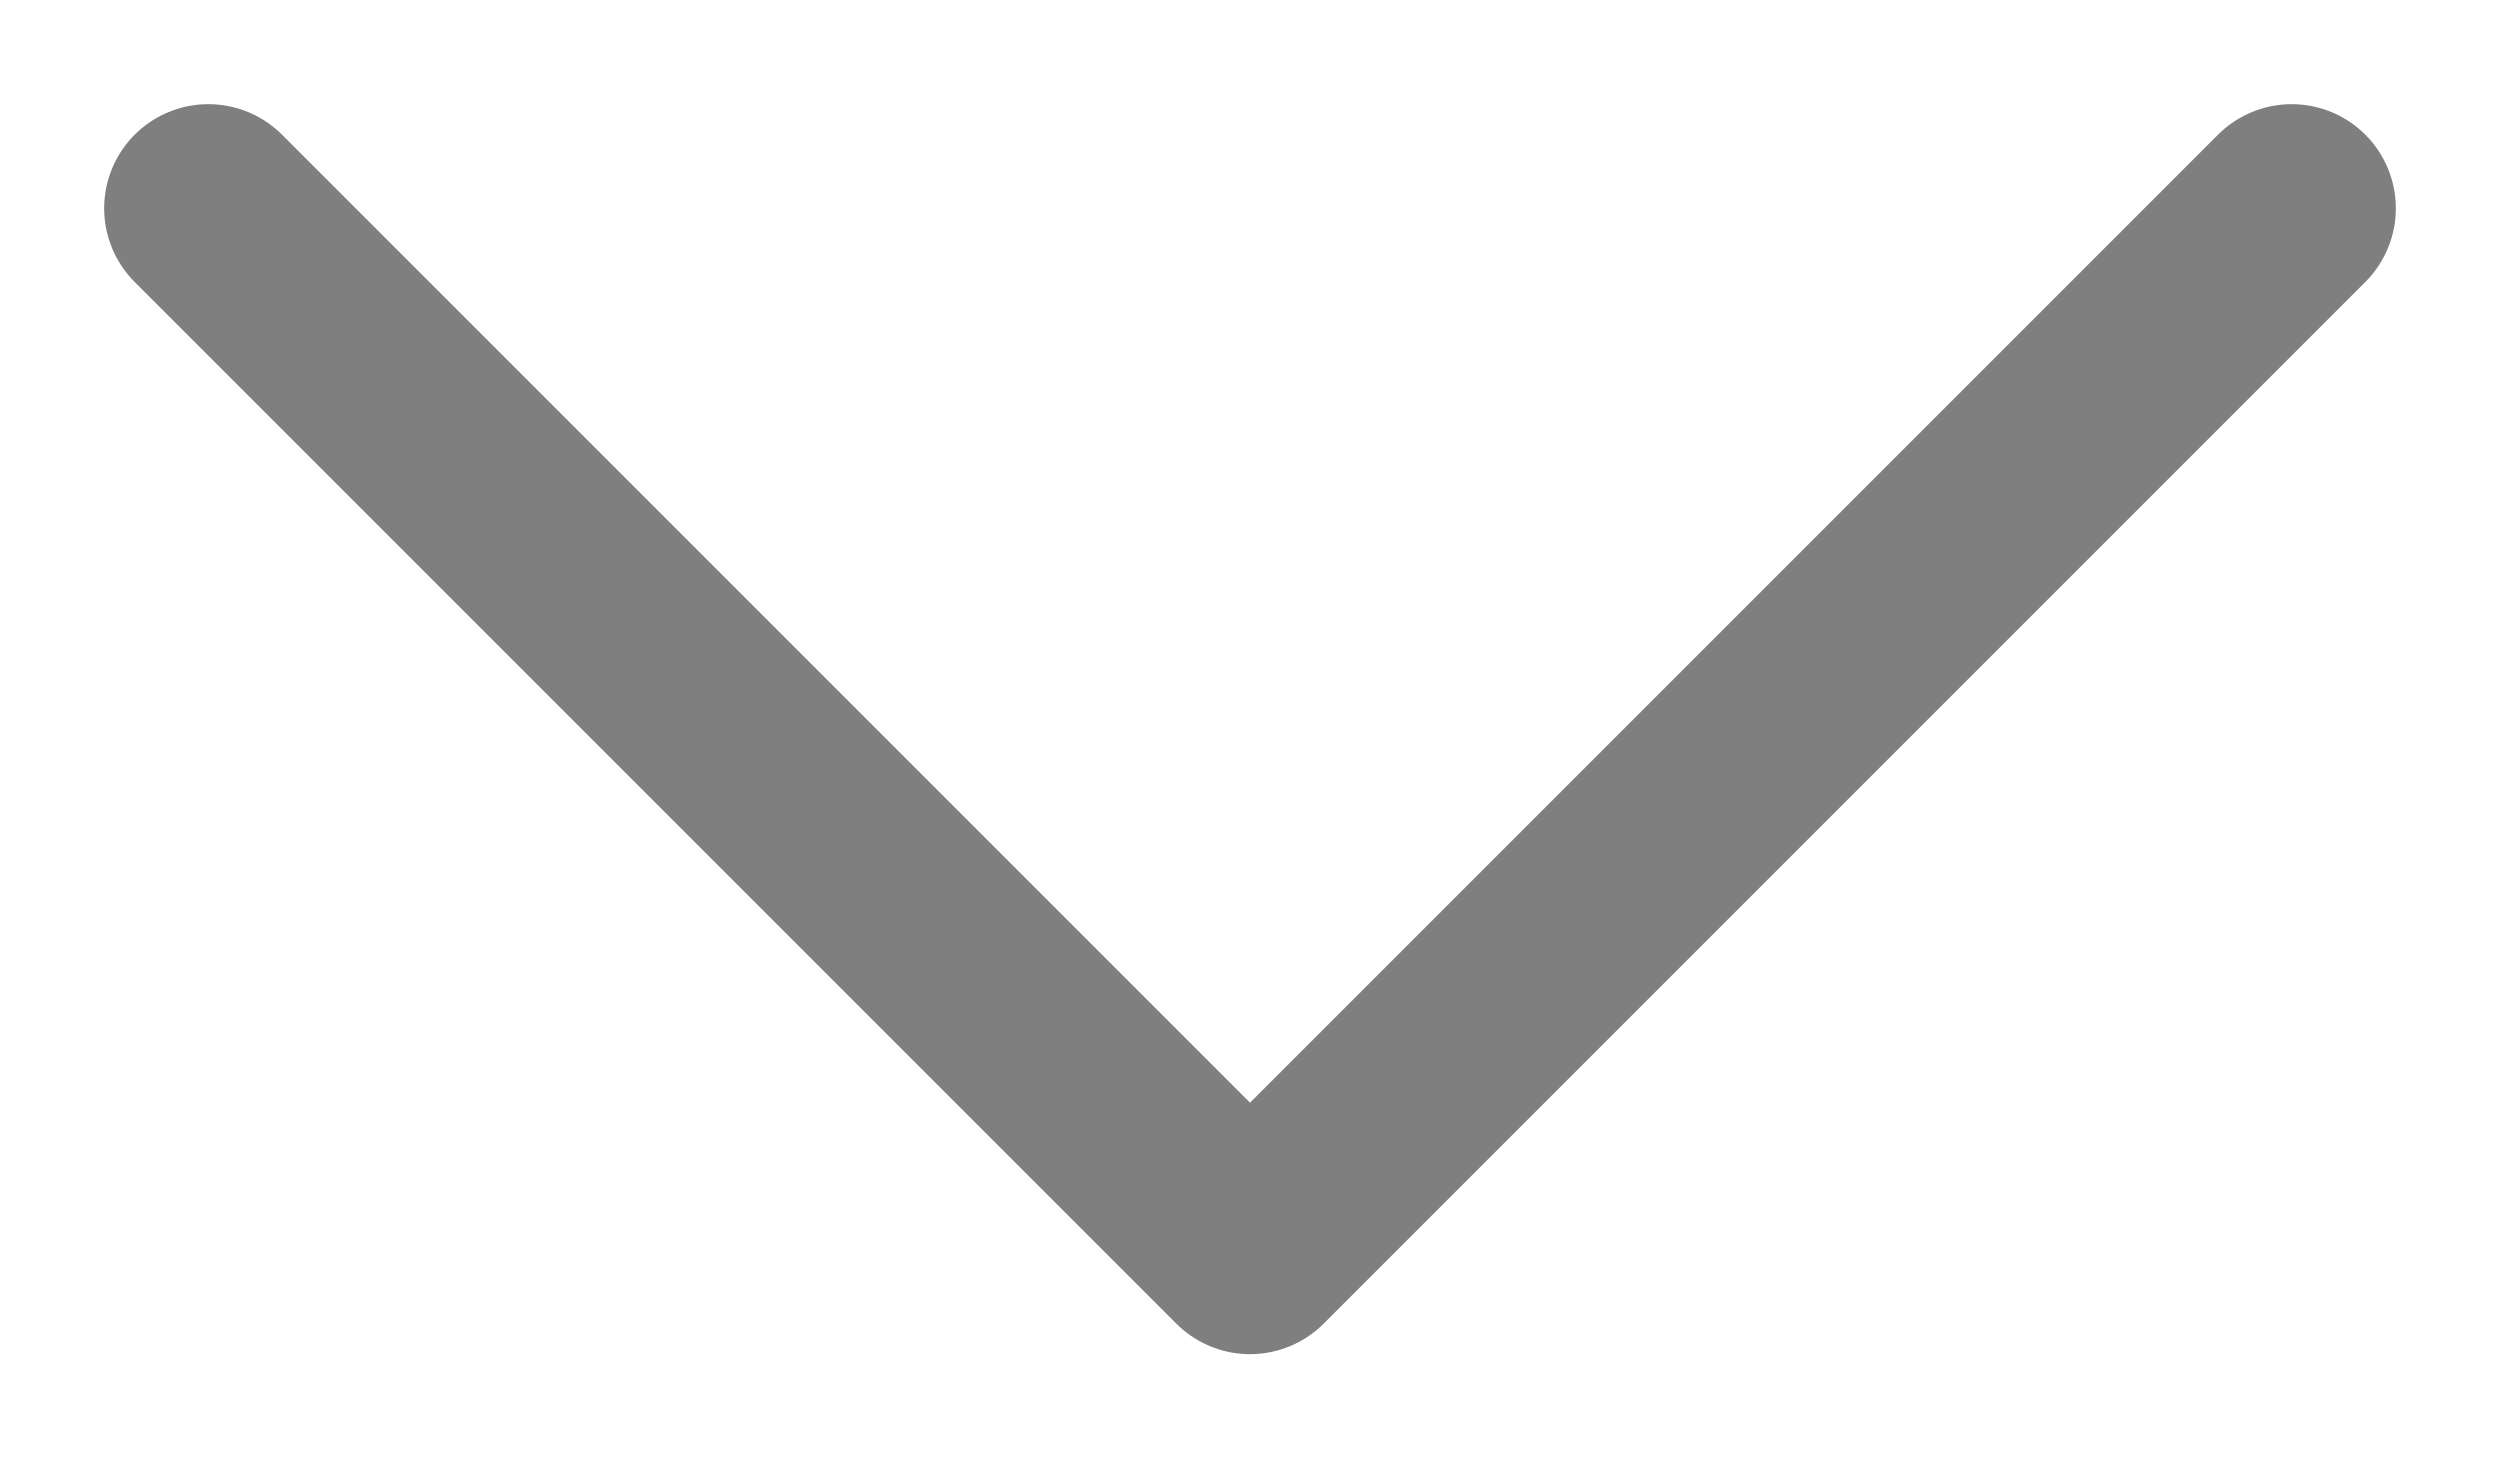
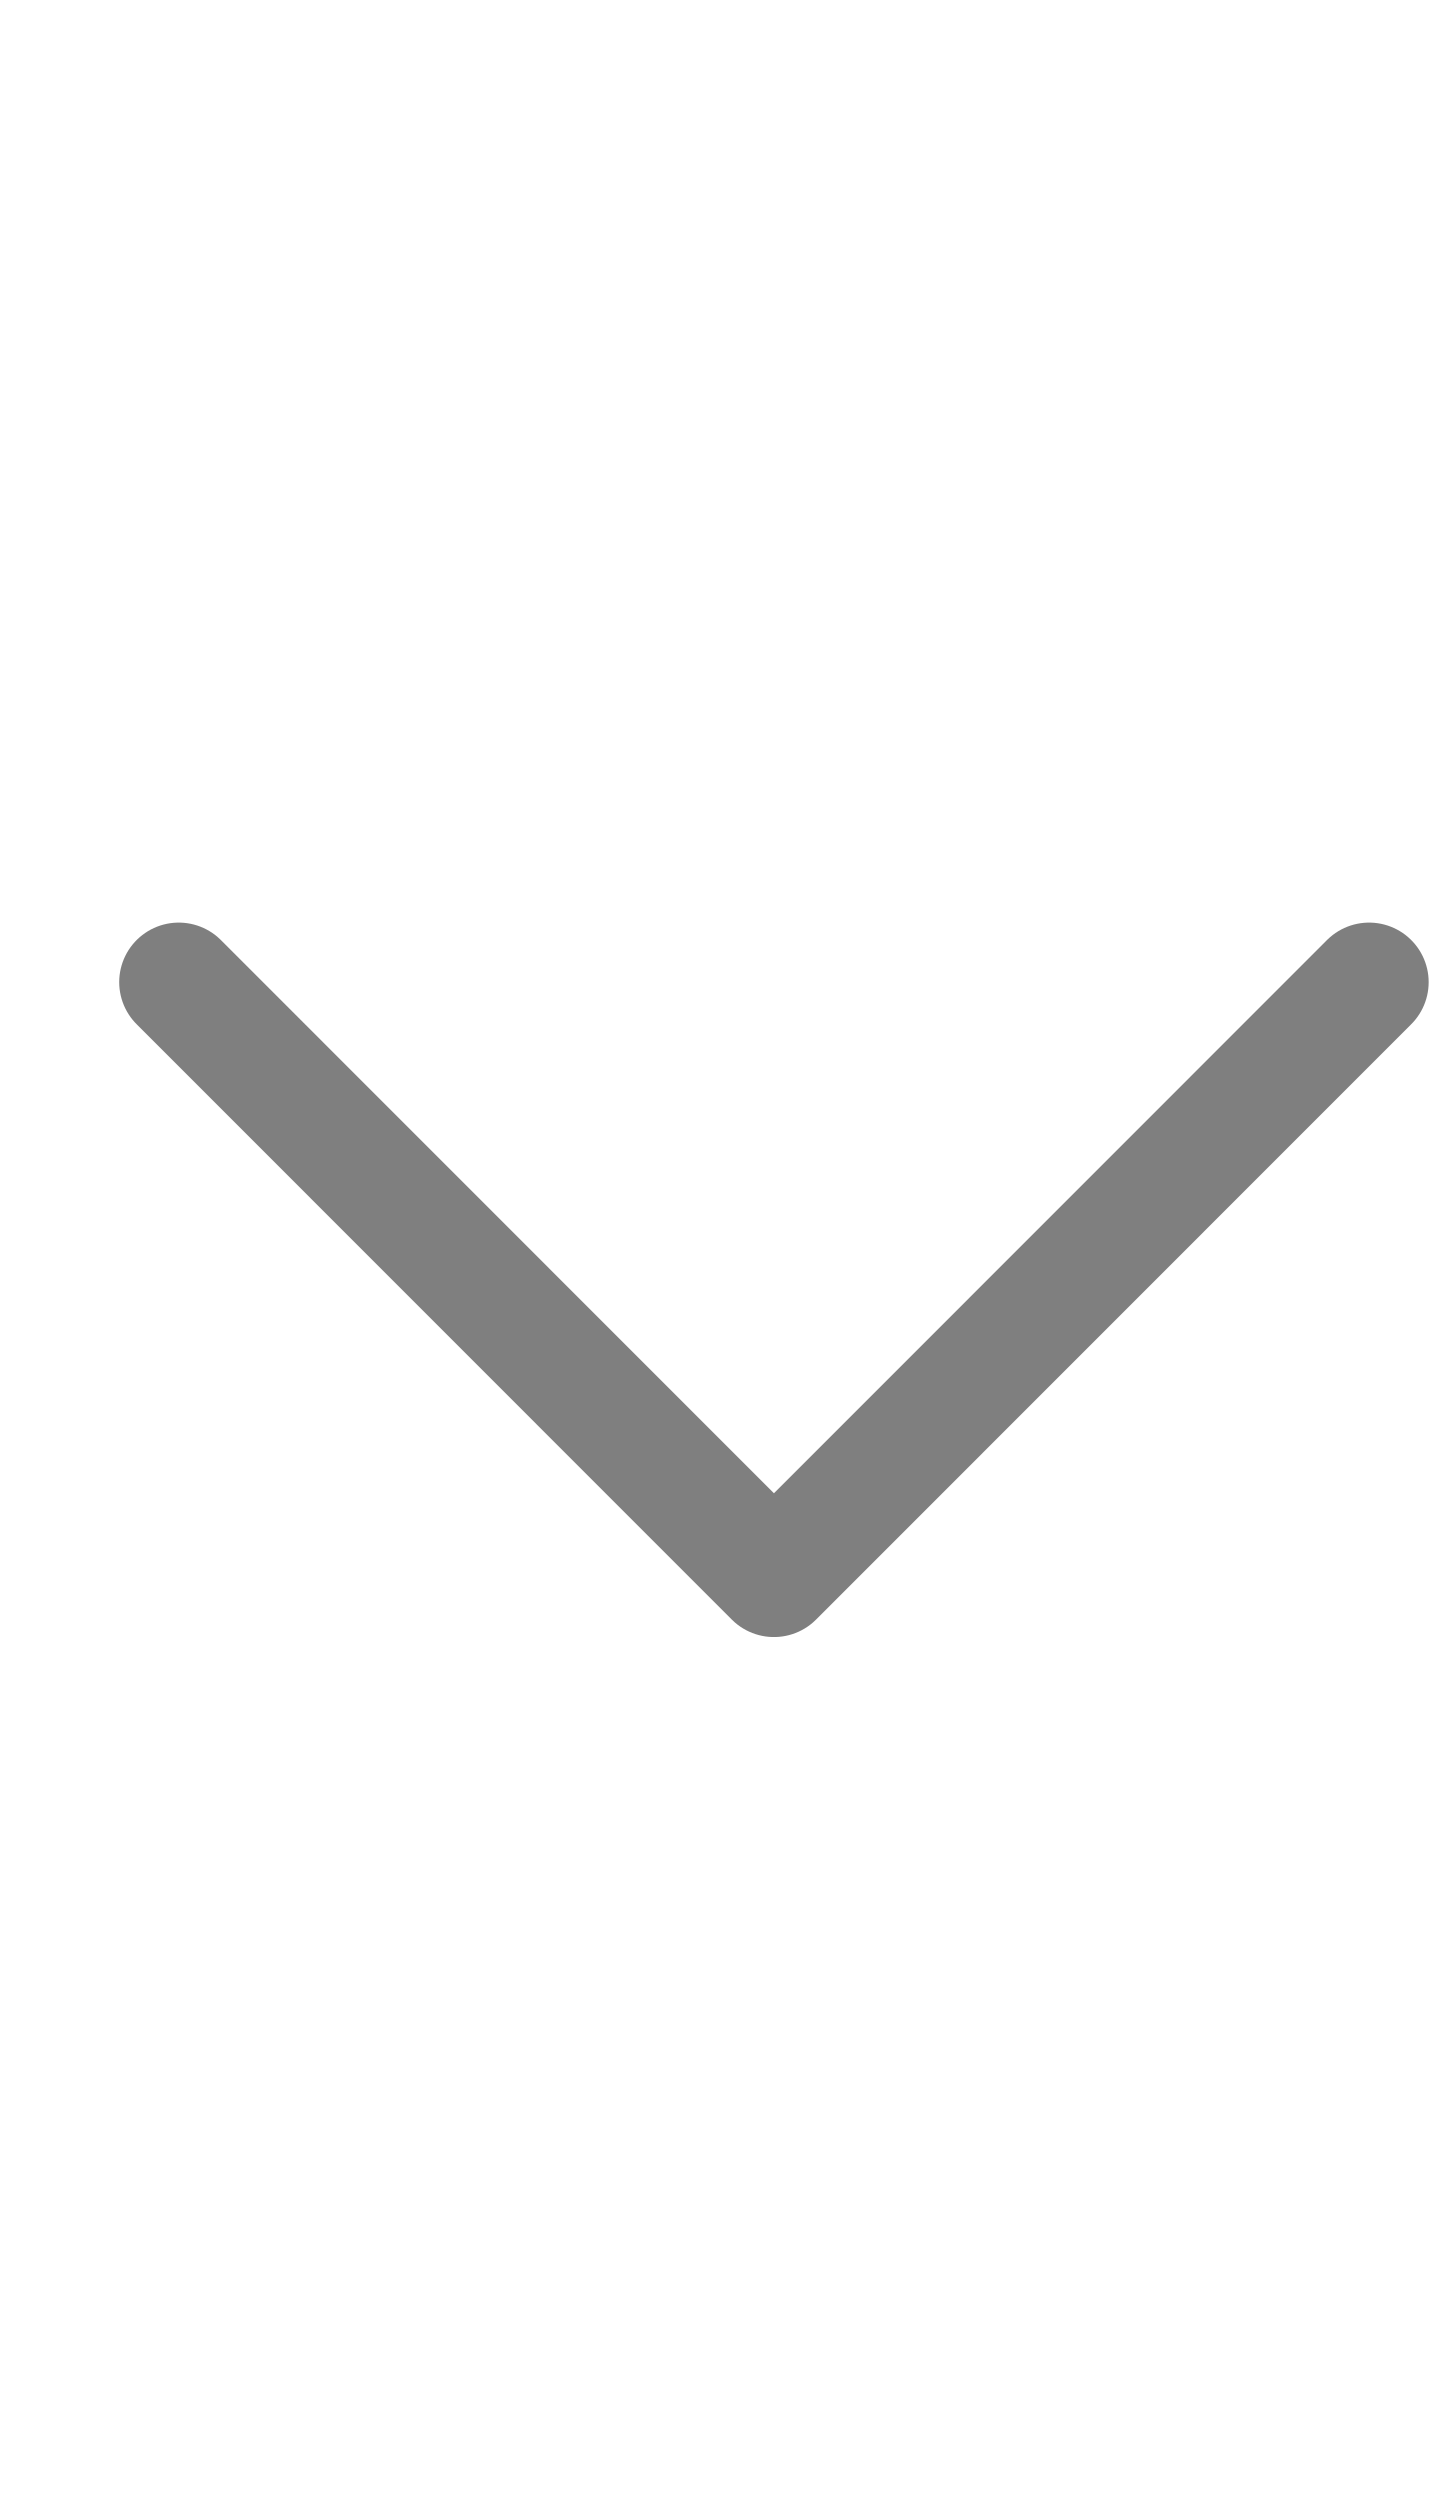
- <svg xmlns="http://www.w3.org/2000/svg" width="12" height="7" viewBox="0 0 12 7" fill="none">
-   <path d="M11 1L6 6L1 1" stroke="black" stroke-opacity="0.5" stroke-linecap="round" stroke-linejoin="round" />
+ <svg xmlns="http://www.w3.org/2000/svg" width="8" height="14" viewBox="0 0 8 14" fill="none">
+   <path d="M7.667 5.5L4.334 8.834L1.001 5.5" stroke="black" stroke-opacity="0.5" stroke-width="0.667" stroke-linecap="round" stroke-linejoin="round" />
</svg>
